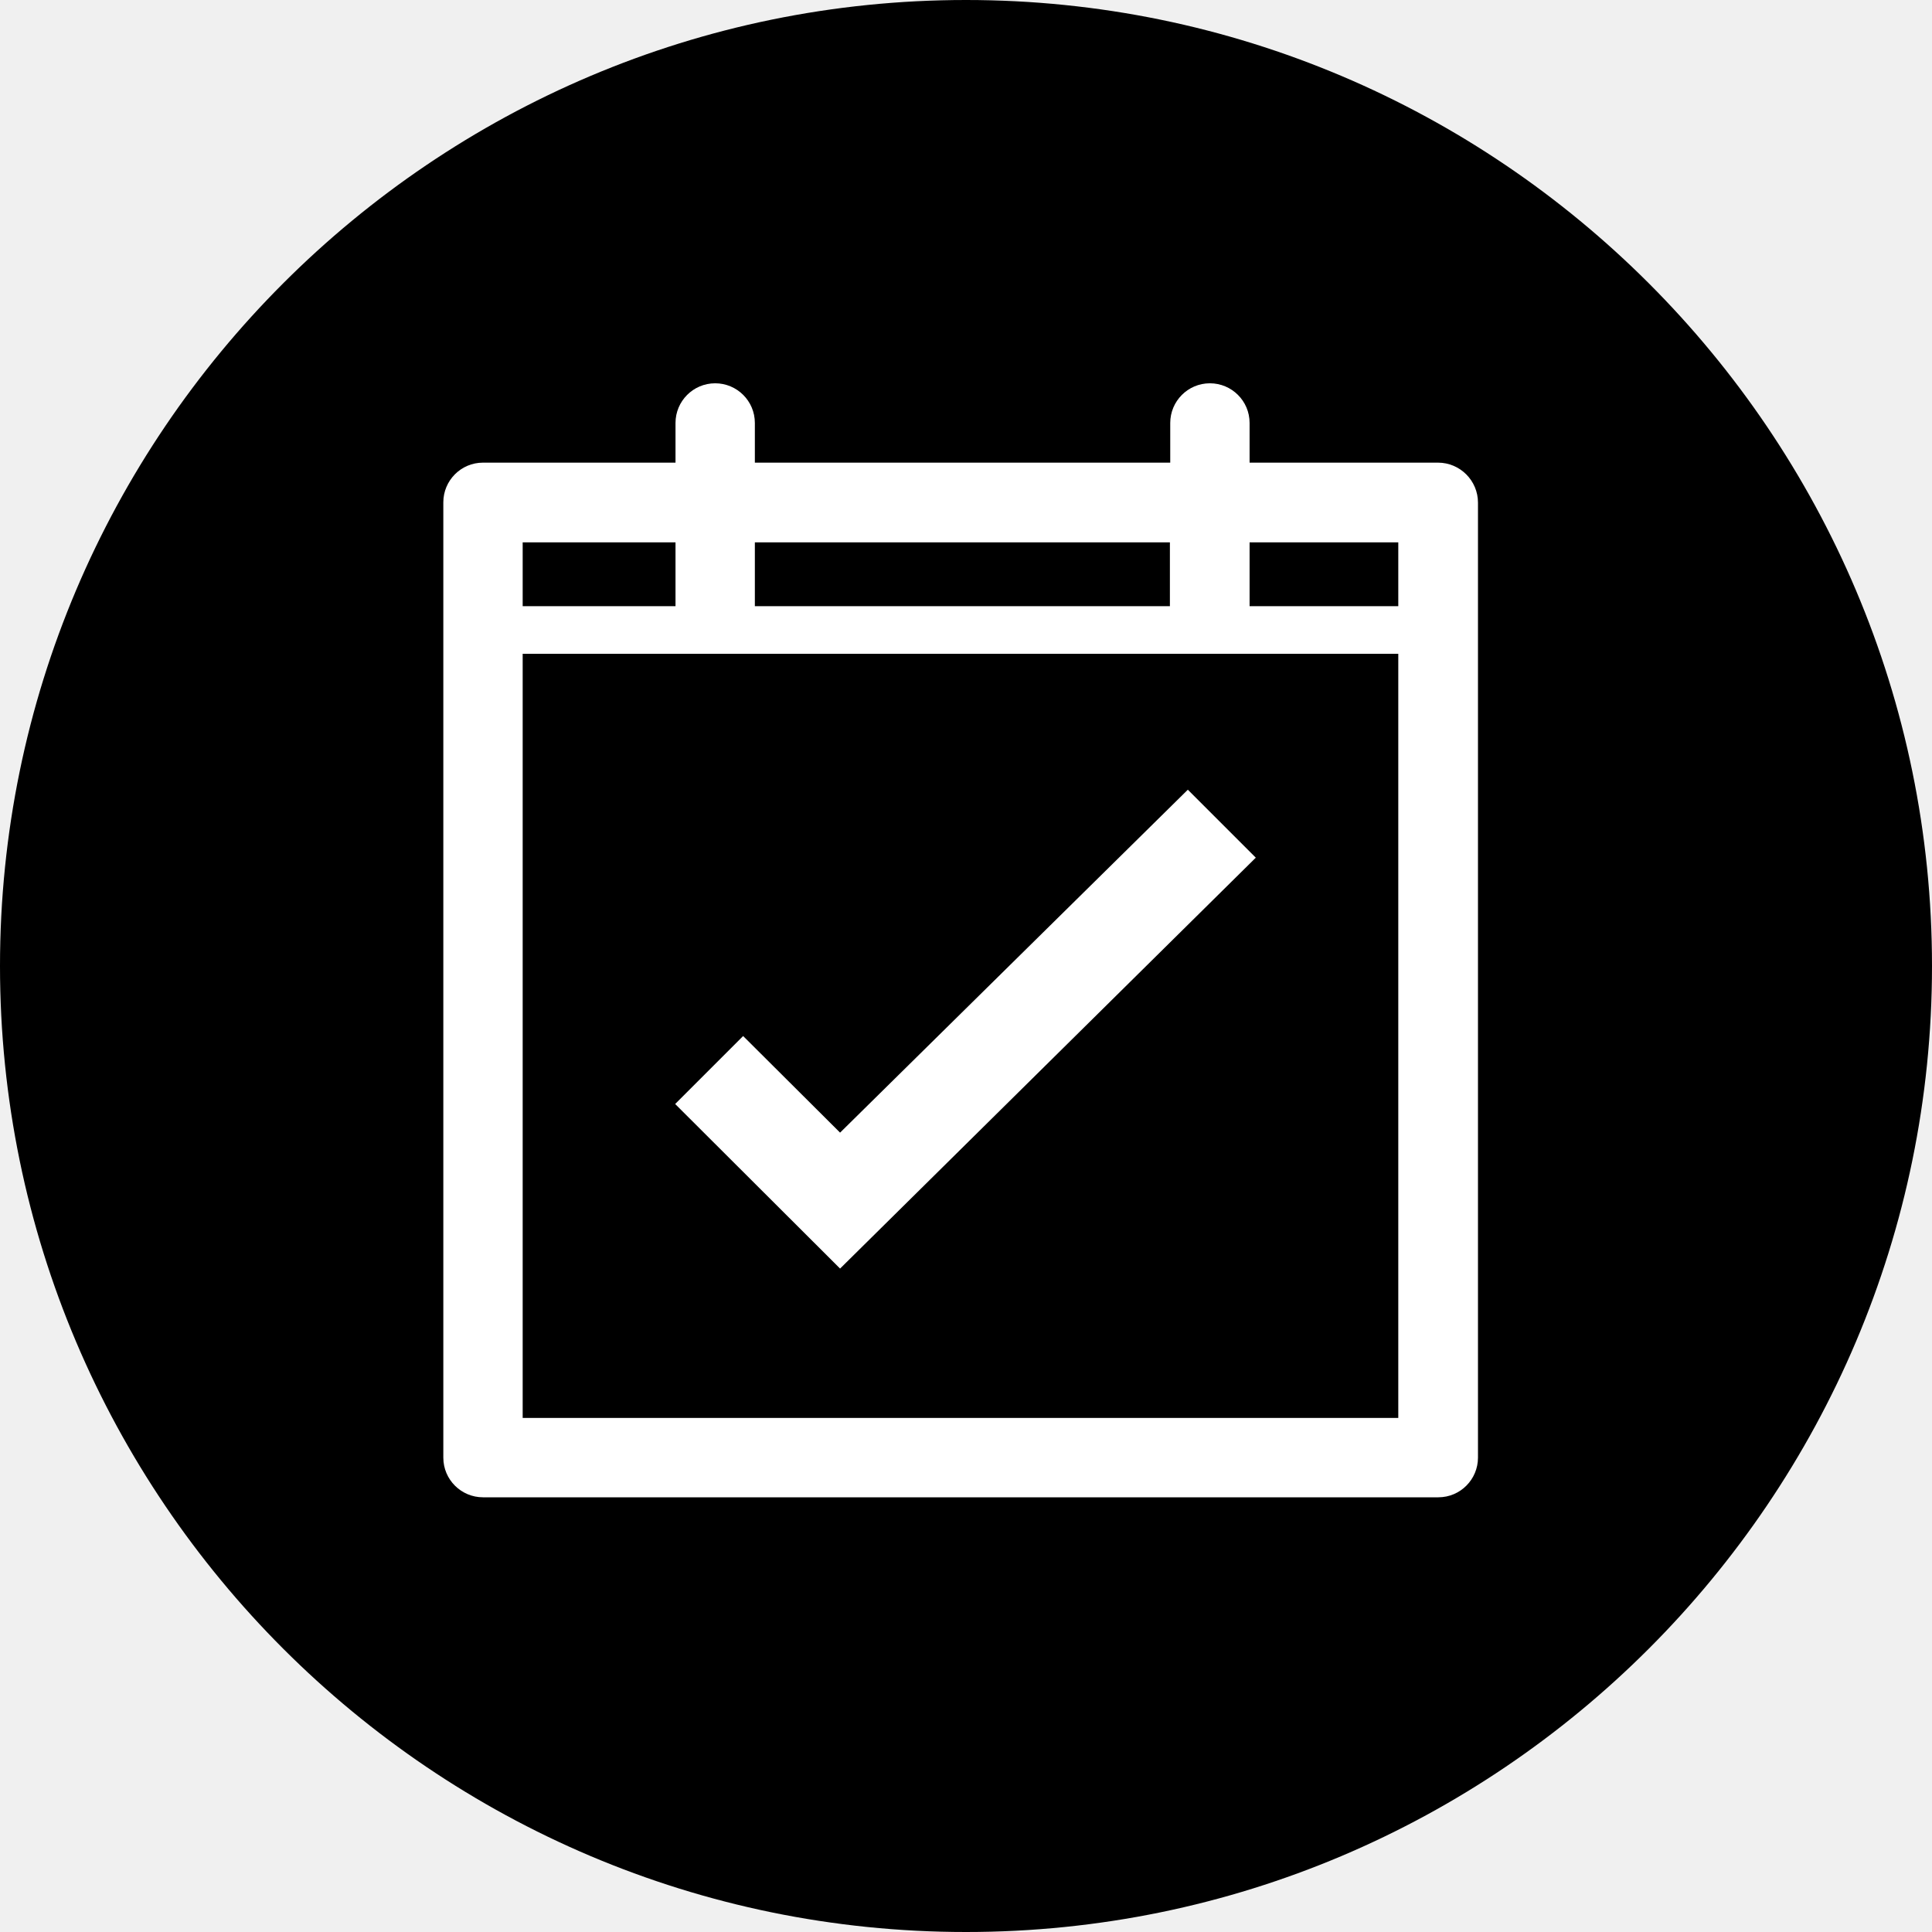
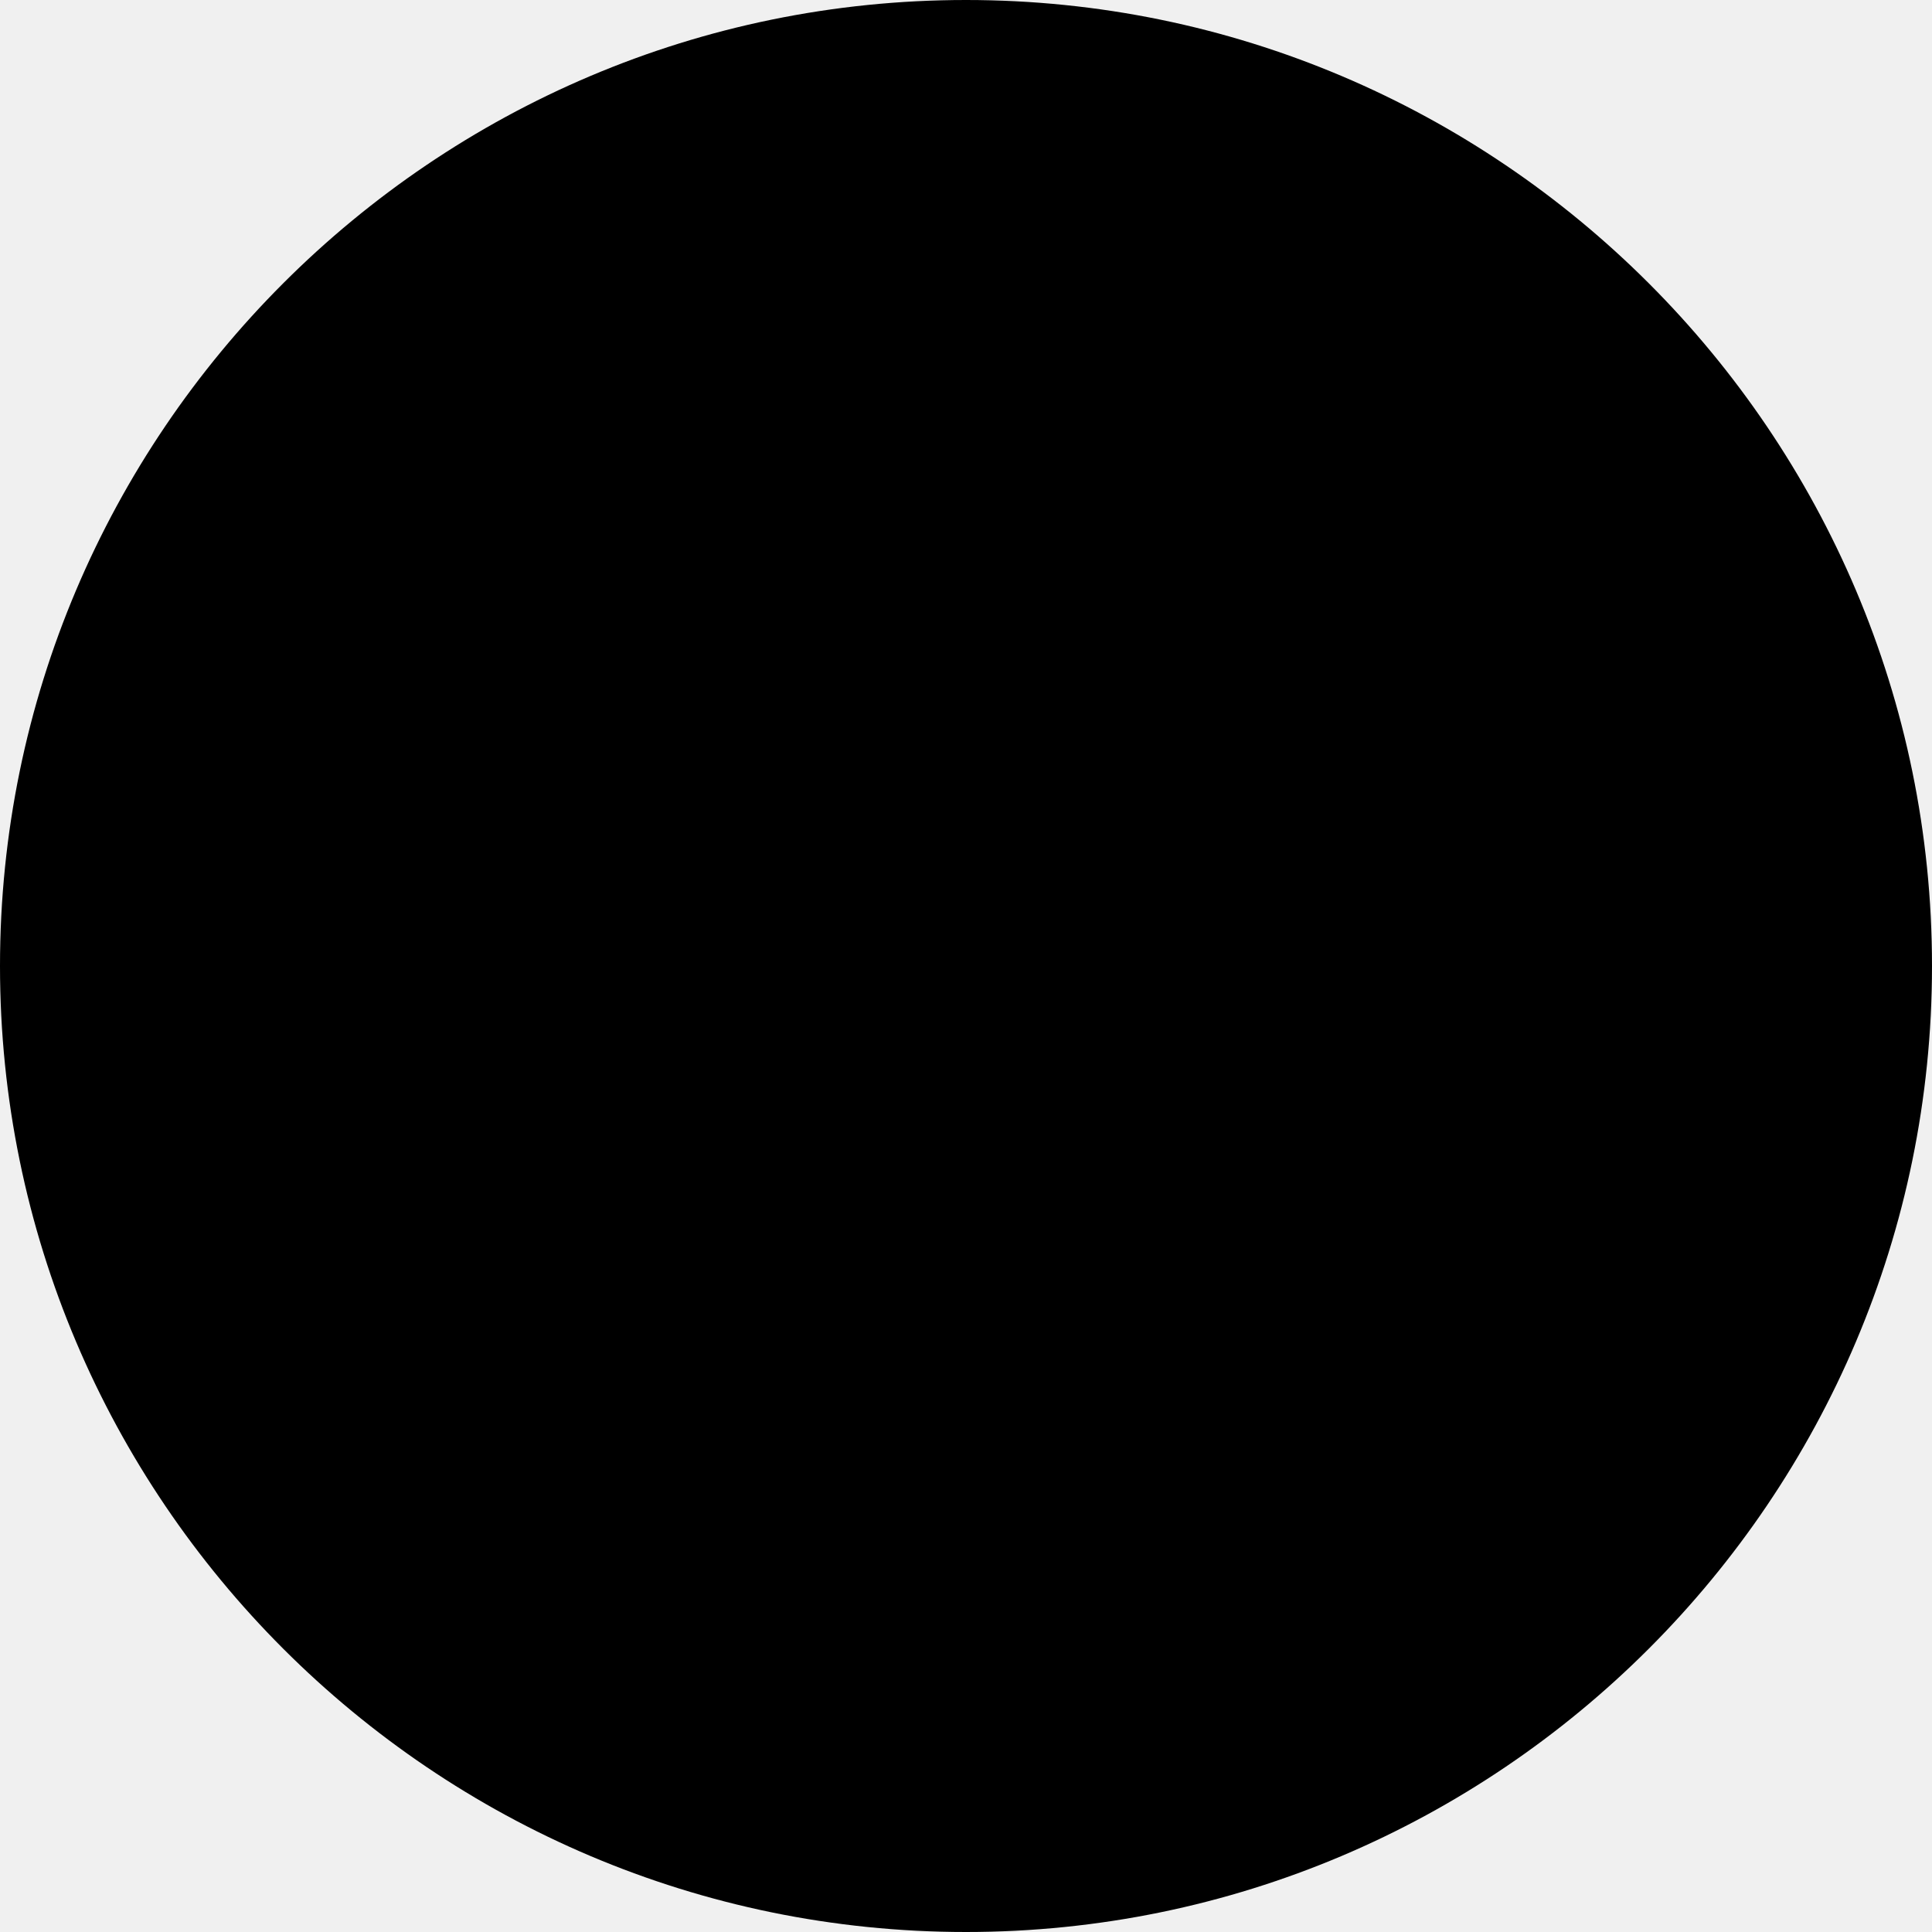
<svg xmlns="http://www.w3.org/2000/svg" width="56" height="56" viewBox="0 0 56 56">
-   <g fill="none">
-     <path fill="#000000" d="M28,0 C12.56,0 0,12.56 0,28 C0,43.44 12.56,56 28,56 C43.44,56 56,43.44 56,28 C56,12.56 43.44,0 28,0" />
-     <path fill="#FFFFFF" d="M41.68,13.41 L36.22,13.41 L36.22,12.26 C36.22,11.62 35.7,11.11 35.07,11.11 C34.43,11.11 33.92,11.63 33.92,12.26 L33.92,13.41 L21.88,13.41 L21.88,12.26 C21.88,11.62 21.36,11.11 20.73,11.11 C20.09,11.11 19.58,11.63 19.58,12.26 L19.58,13.41 L14,13.41 C13.36,13.41 12.85,13.93 12.85,14.56 L12.85,42.25 C12.85,42.89 13.37,43.4 14,43.4 L41.69,43.4 C42.33,43.4 42.84,42.88 42.84,42.25 L42.84,14.57 C42.84,13.93 42.32,13.41 41.68,13.41 Z M21.88,15.72 L33.91,15.72 L33.91,17.57 L21.88,17.57 L21.88,15.72 Z M15.15,15.72 L19.58,15.72 L19.58,17.57 L15.15,17.57 L15.15,15.72 Z M40.53,41.1 L15.15,41.1 L15.15,18.95 L40.53,18.95 L40.53,41.1 Z M40.53,17.57 L36.22,17.57 L36.22,15.72 L40.53,15.72 L40.53,17.57 Z" />
-     <polyline fill="#FFFFFF" points="21.54 30.03 19.57 32 24.35 36.77 36.4 24.86 34.43 22.89 24.35 32.83 21.54 30.03" />
+   <g>
+     <path d="M28,0 C12.56,0 0,12.56 0,28 C0,43.44 12.56,56 28,56 C43.44,56 56,43.44 56,28 C56,12.56 43.44,0 28,0" />
+     <path fill="currentColor" d="M41.68,13.41 L36.22,13.41 L36.22,12.26 C36.22,11.62 35.7,11.11 35.07,11.11 C34.43,11.11 33.92,11.63 33.92,12.26 L33.92,13.41 L21.88,13.41 L21.88,12.26 C21.88,11.62 21.36,11.11 20.73,11.11 C20.09,11.11 19.58,11.63 19.58,12.26 L19.58,13.41 L14,13.41 C13.36,13.41 12.85,13.93 12.85,14.56 L12.85,42.25 C12.85,42.89 13.37,43.4 14,43.4 L41.69,43.4 C42.33,43.4 42.84,42.88 42.84,42.25 L42.84,14.57 C42.84,13.93 42.32,13.41 41.68,13.41 Z M21.88,15.72 L33.91,15.72 L33.91,17.57 L21.88,17.57 L21.88,15.72 Z M15.15,15.72 L19.58,15.72 L19.58,17.57 L15.15,17.57 L15.15,15.72 Z M40.53,41.1 L15.15,41.1 L15.15,18.95 L40.53,18.95 L40.53,41.1 Z M40.53,17.57 L36.22,17.57 L36.22,15.72 L40.53,15.72 L40.53,17.57 Z" />
+     <polyline fill="currentColor" points="21.54 30.03 19.57 32 24.35 36.77 36.4 24.86 34.43 22.89 24.35 32.83 21.54 30.03" />
  </g>
</svg>
